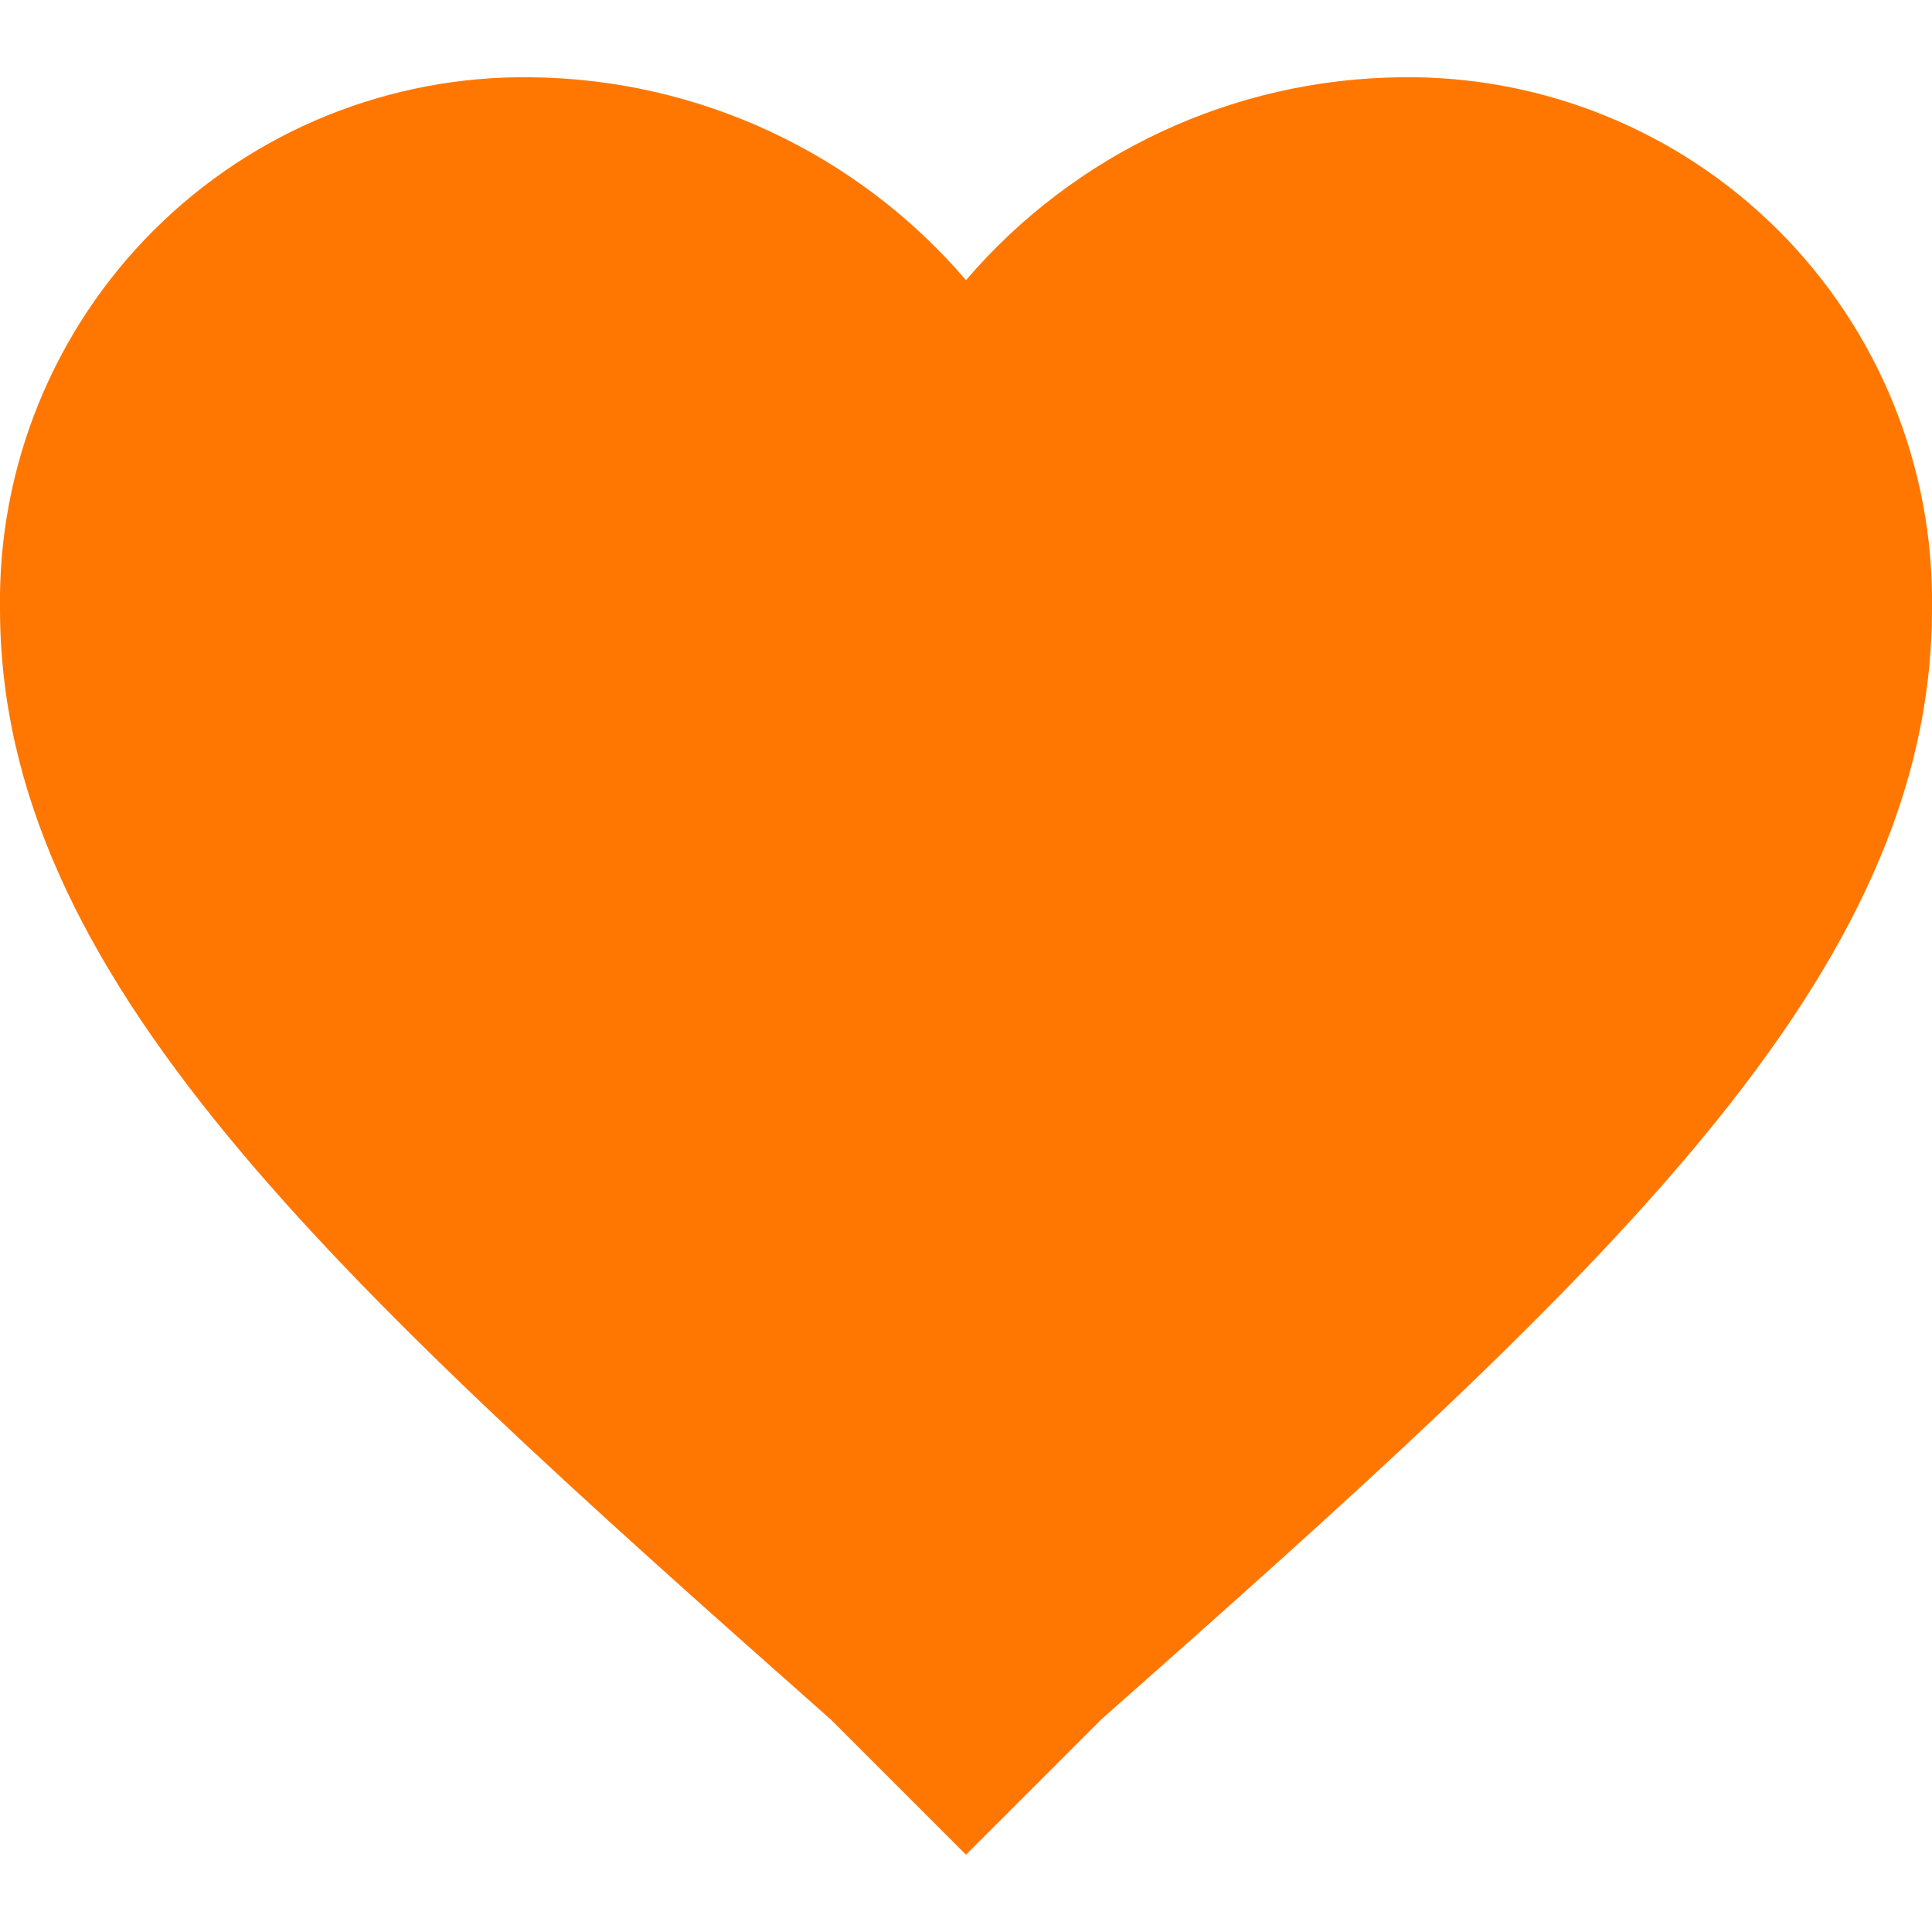
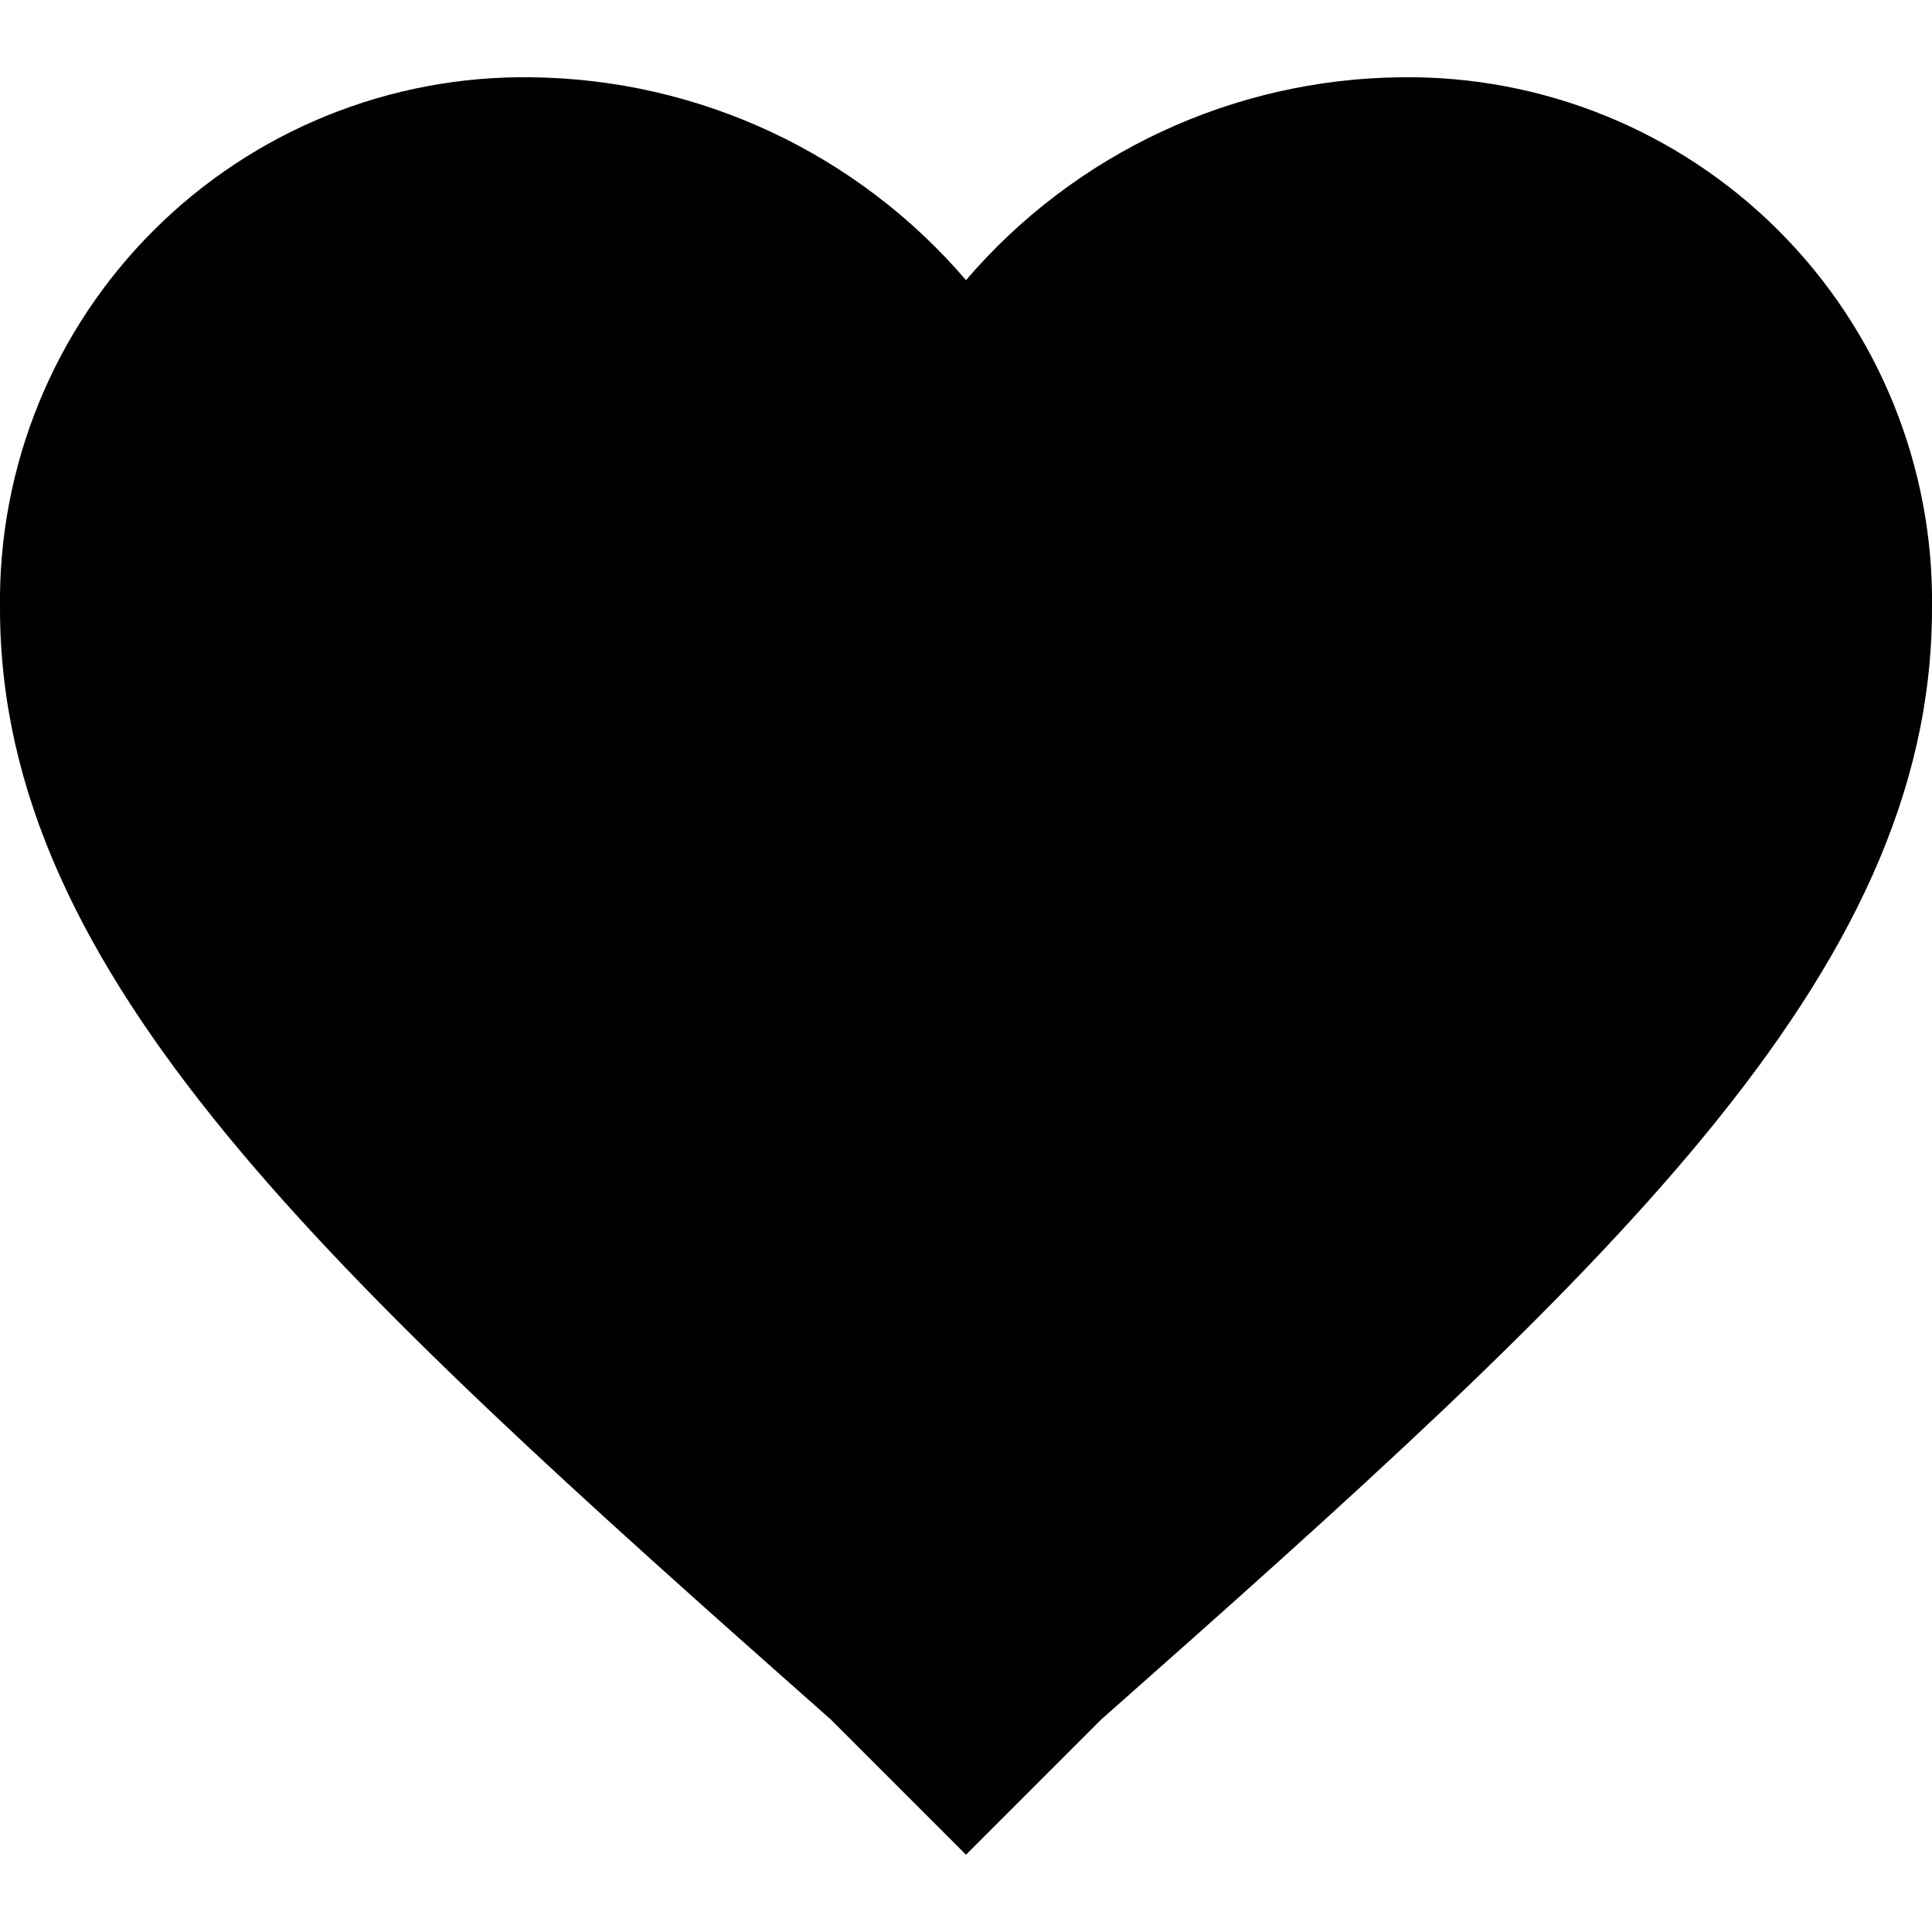
<svg xmlns="http://www.w3.org/2000/svg" width="15" height="15" viewBox="0 0 15 15">
  <defs>
-     <style>.a,.c{fill:#f70;}.a{stroke:#707070;}.b{clip-path:url(#a);}</style>
+     <style>.aaa,.aaa{stroke:#707070;}.bbb{clip-path:url(#aaa);}</style>
    <clipPath id="a">
-       <rect class="a" width="15" height="15" transform="translate(904 15)" />
+       <rect class="aaa" width="15" height="15" transform="translate(904 15)" />
    </clipPath>
  </defs>
-   <g class="b" transform="translate(-904 -15)">
+   <g class="bbb" transform="translate(-904 -15)">
    <g transform="translate(904 15)">
-       <path class="c" d="M7.5,14.4,6.45,13.35C2.55,9.9,0,7.575,0,4.725A4.067,4.067,0,0,1,4.125.6,4.507,4.507,0,0,1,7.5,2.175,4.507,4.507,0,0,1,10.875.6,4.067,4.067,0,0,1,15,4.725c0,2.85-2.55,5.175-6.45,8.625Z" />
+       <path class="ccc" d="M7.5,14.4,6.45,13.35C2.55,9.9,0,7.575,0,4.725A4.067,4.067,0,0,1,4.125.6,4.507,4.507,0,0,1,7.5,2.175,4.507,4.507,0,0,1,10.875.6,4.067,4.067,0,0,1,15,4.725c0,2.85-2.55,5.175-6.45,8.625Z" />
    </g>
  </g>
</svg>
